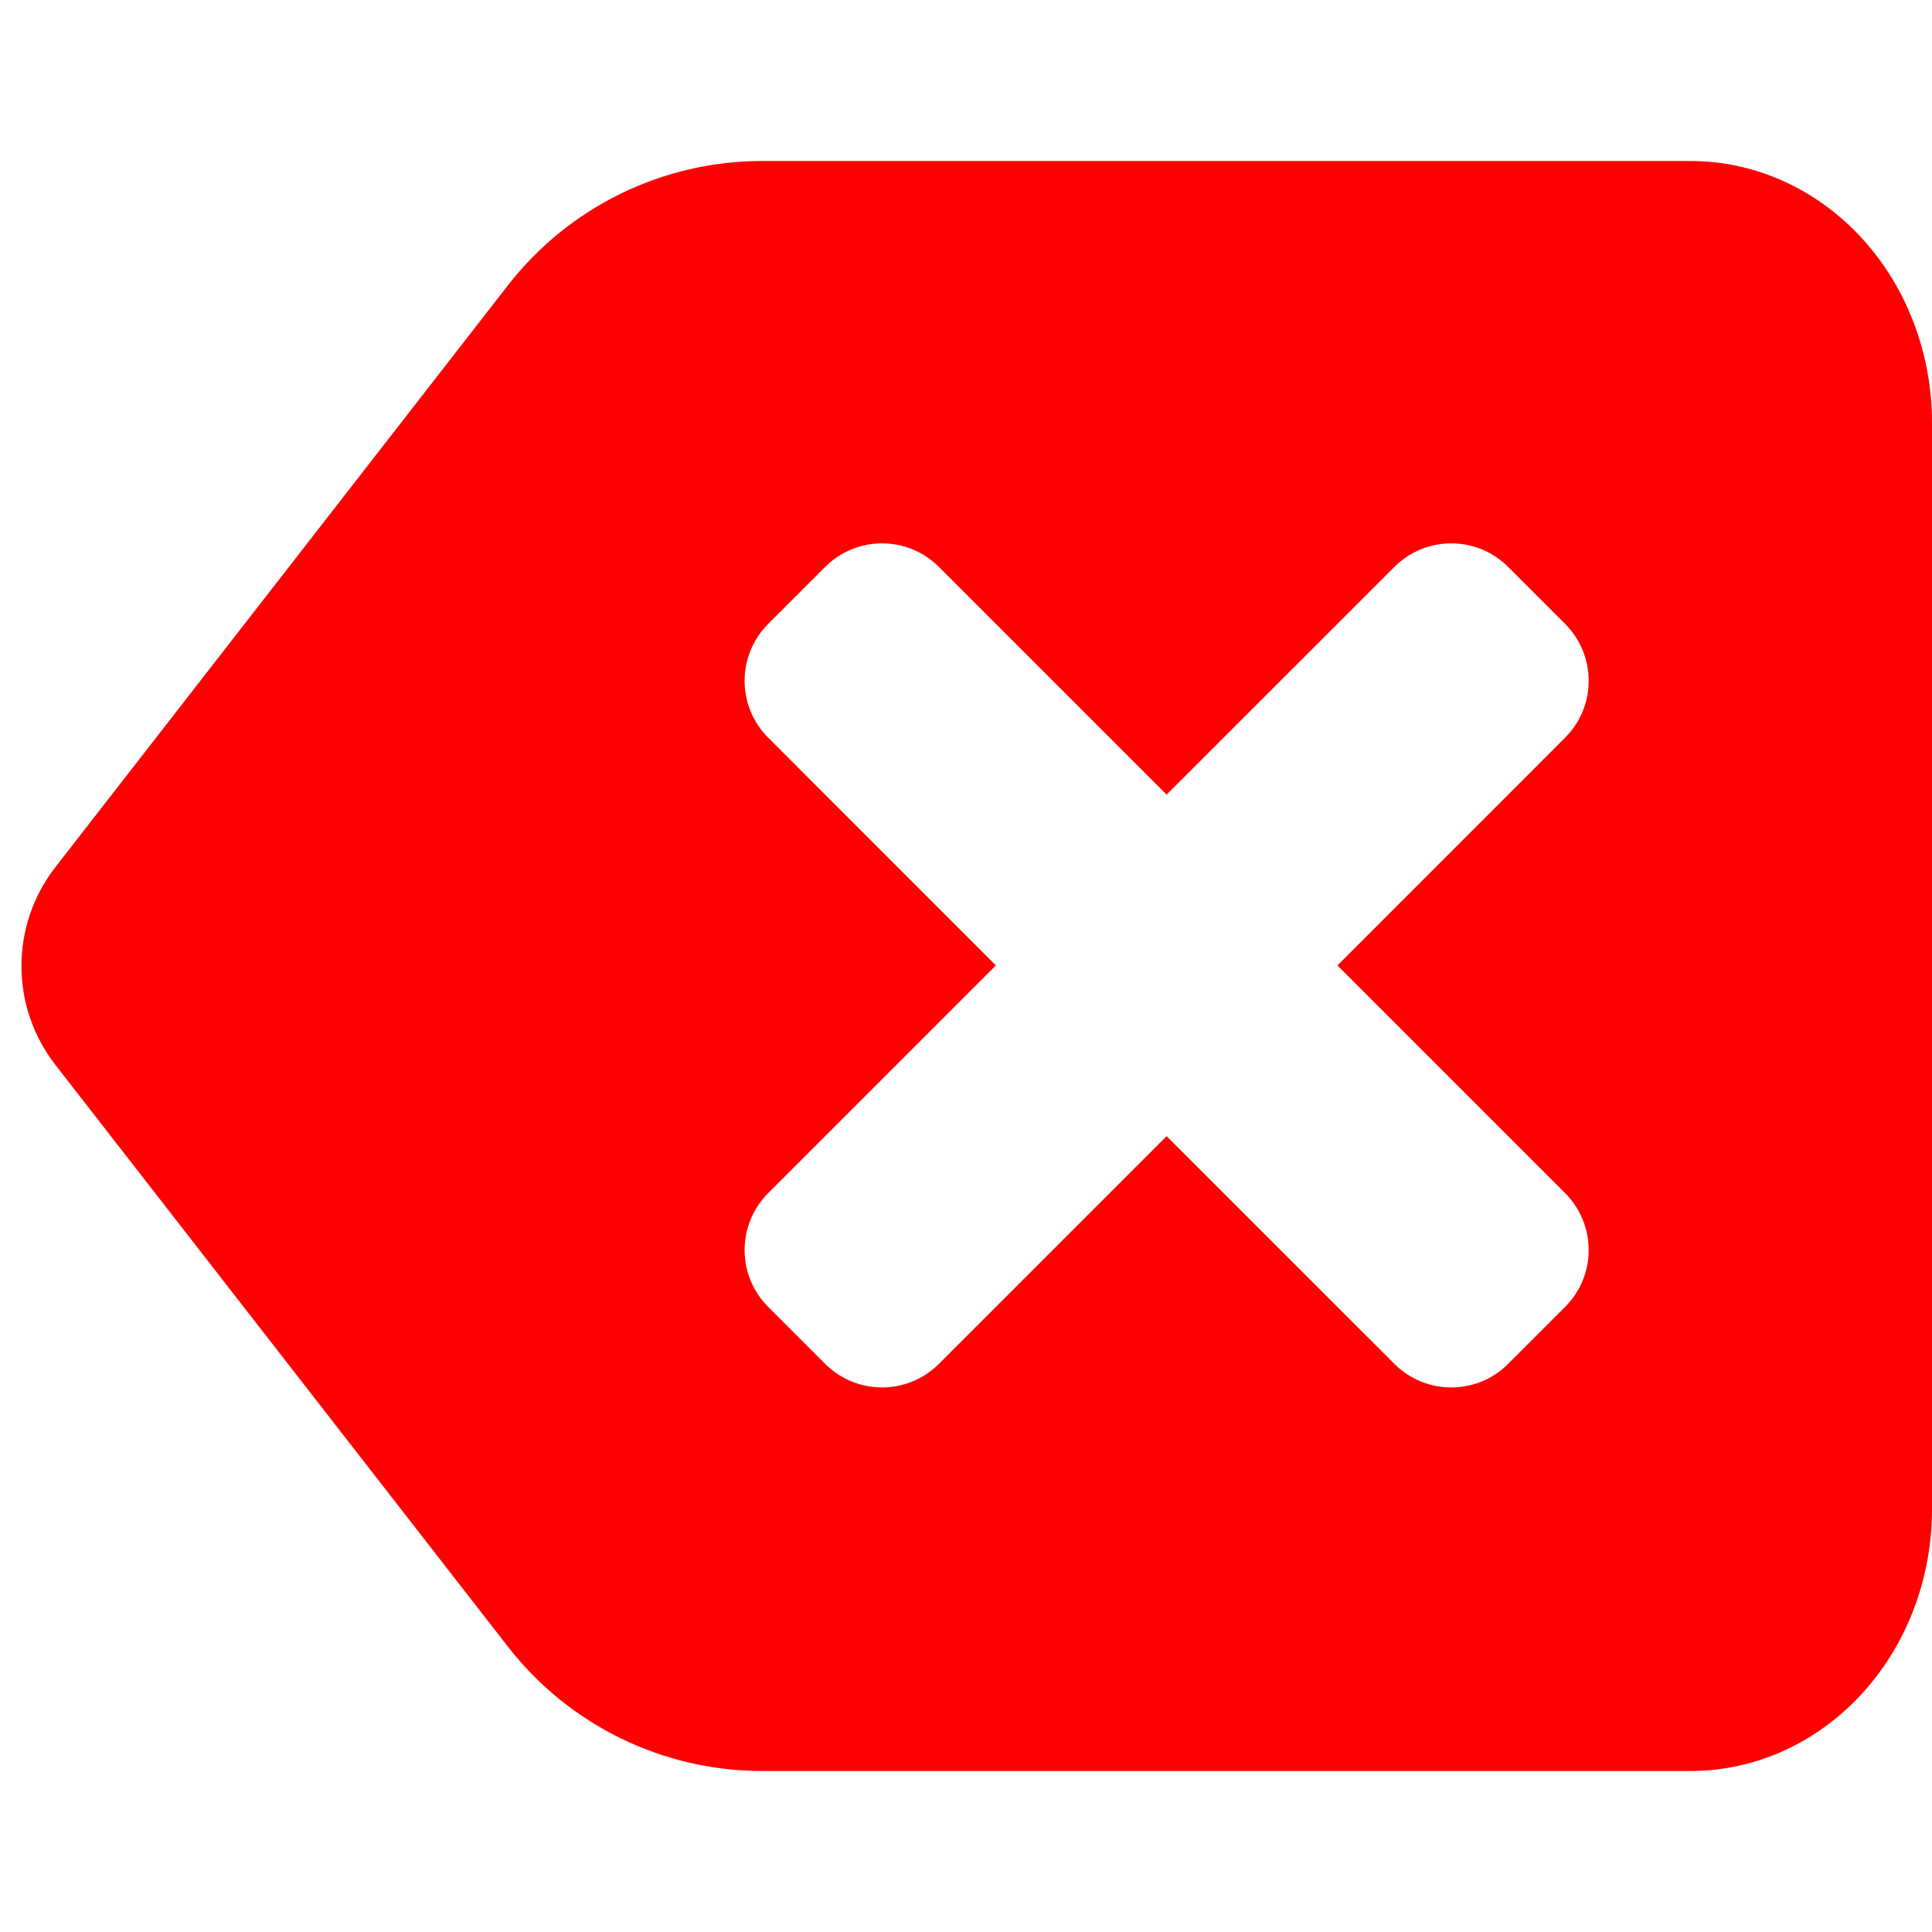
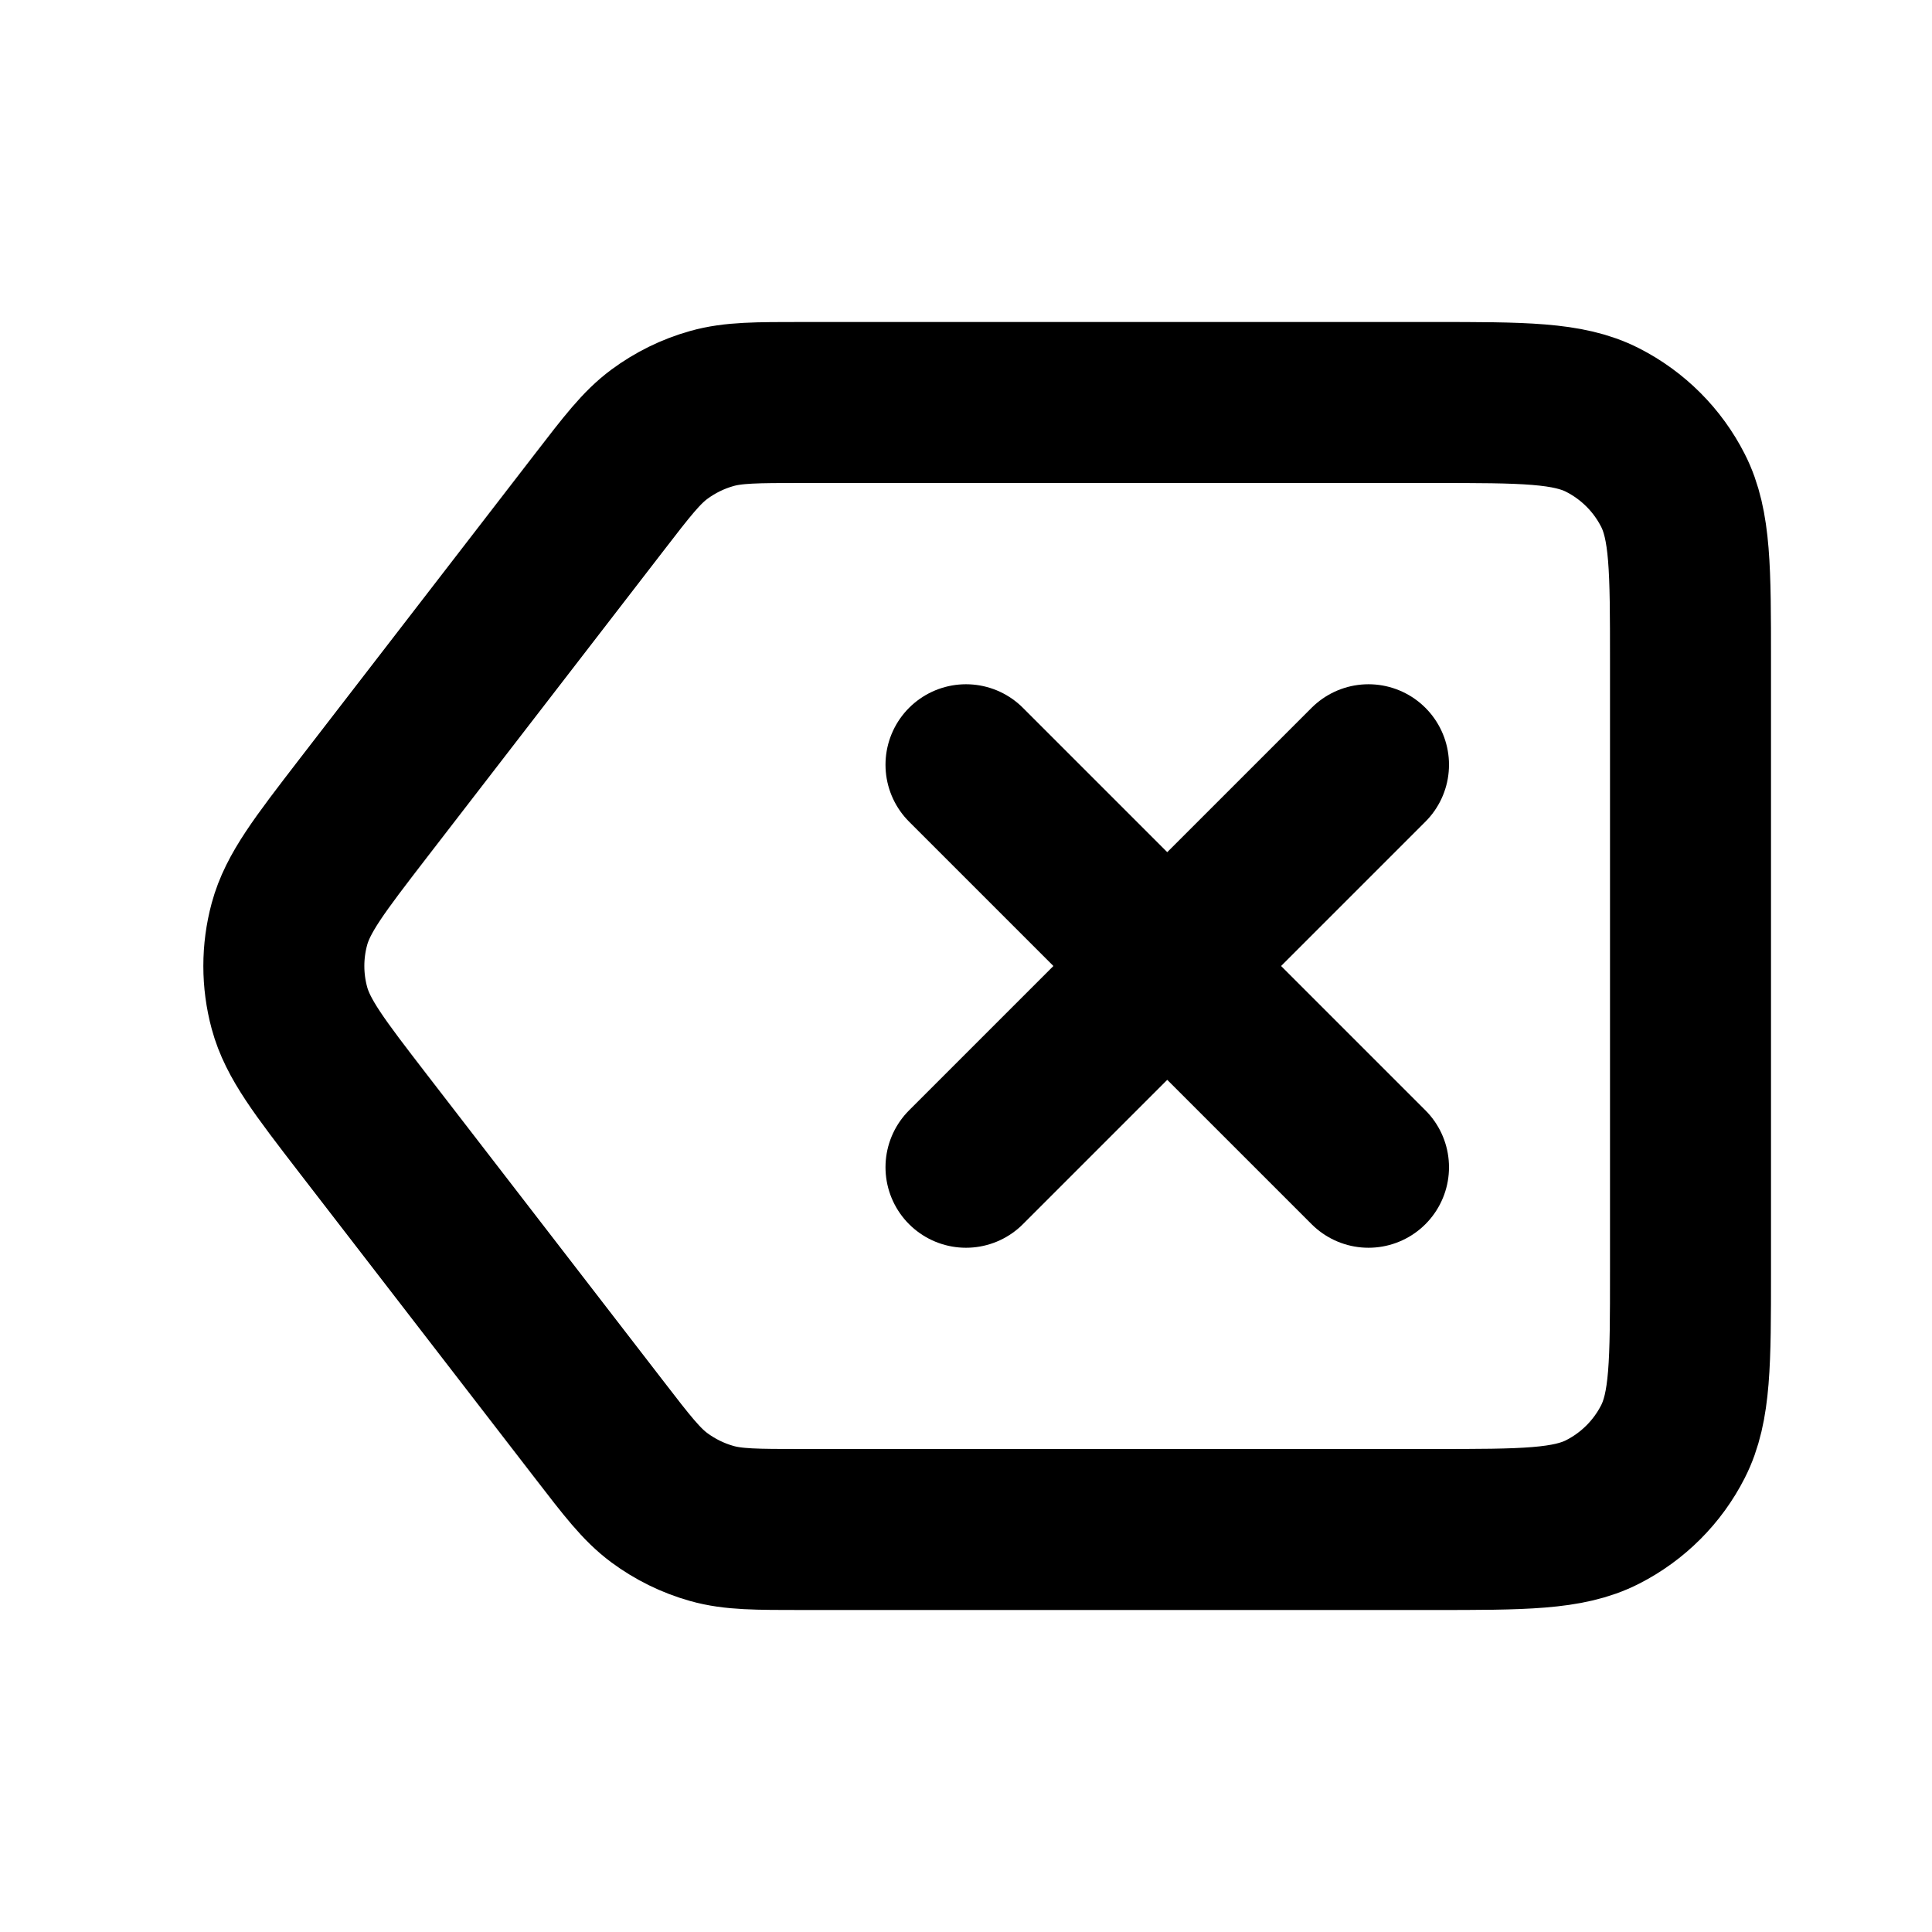
- <svg xmlns="http://www.w3.org/2000/svg" viewBox="0 0 24 24" fill="none">
-   <g id="SVGRepo_bgCarrier" stroke-width="0" />
-   <g id="SVGRepo_tracerCarrier" stroke-linecap="round" stroke-linejoin="round" />
-   <g id="SVGRepo_iconCarrier">
-     <path fill-rule="evenodd" clip-rule="evenodd" d="M6.31 3.544C7.067 2.57 8.233 2 9.467 2H21C21.836 2 22.61 2.375 23.161 2.995C23.709 3.611 24 4.424 24 5.25V18.75C24 19.576 23.709 20.389 23.161 21.005C22.61 21.625 21.836 22 21 22H9.467C8.233 22 7.067 21.43 6.31 20.456L0.688 13.228C0.126 12.506 0.126 11.494 0.688 10.772L6.31 3.544ZM10.25 7.043C10.64 6.652 11.273 6.652 11.664 7.043L14.492 9.871L17.321 7.043C17.711 6.652 18.345 6.652 18.735 7.043L19.442 7.75C19.833 8.141 19.833 8.774 19.442 9.164L16.614 11.993L19.442 14.821C19.833 15.212 19.833 15.845 19.442 16.235L18.735 16.942C18.345 17.333 17.711 17.333 17.321 16.942L14.492 14.114L11.664 16.942C11.273 17.333 10.64 17.333 10.25 16.942L9.543 16.235C9.152 15.845 9.152 15.212 9.543 14.821L12.371 11.993L9.543 9.164C9.152 8.774 9.152 8.141 9.543 7.75L10.25 7.043Z" fill="red" />
-   </g>
+ <svg xmlns="http://www.w3.org/2000/svg" width="800px" height="800px" viewBox="0 0 24 24" fill="none">
+   <path d="M12 9.5L17 14.5M17 9.5L12 14.5M4.508 13.955L7.44 17.755C7.792 18.212 7.968 18.44 8.19 18.605C8.386 18.75 8.607 18.859 8.842 18.925C9.108 19 9.396 19 9.973 19H17.8C18.921 19 19.481 19 19.908 18.782C20.285 18.59 20.591 18.284 20.782 17.908C21 17.48 21 16.92 21 15.8V8.2C21 7.08 21 6.52 20.782 6.092C20.591 5.716 20.285 5.41 19.908 5.218C19.481 5 18.921 5 17.8 5H9.973C9.396 5 9.108 5 8.842 5.075C8.607 5.141 8.386 5.25 8.19 5.395C7.968 5.56 7.792 5.788 7.44 6.245L4.508 10.045C3.969 10.745 3.699 11.095 3.595 11.48C3.503 11.821 3.503 12.179 3.595 12.52C3.699 12.905 3.969 13.255 4.508 13.955Z" stroke="#000000" stroke-width="2" stroke-linecap="round" stroke-linejoin="round" />
</svg>
